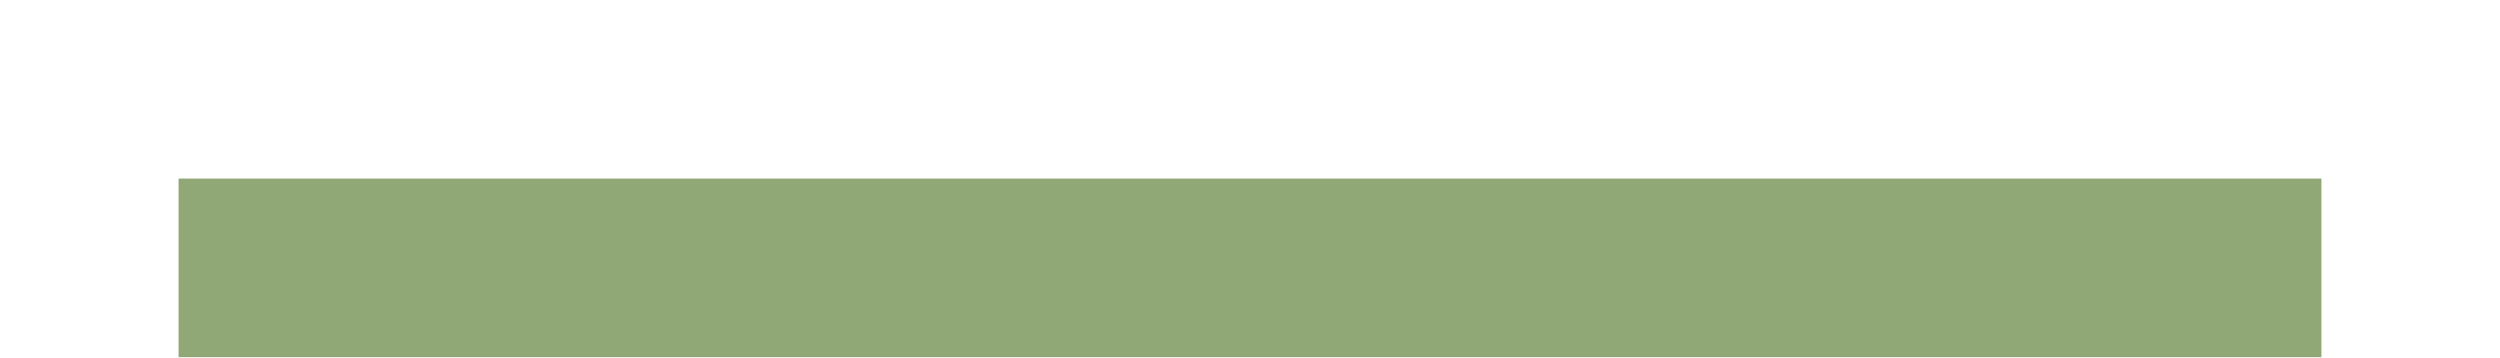
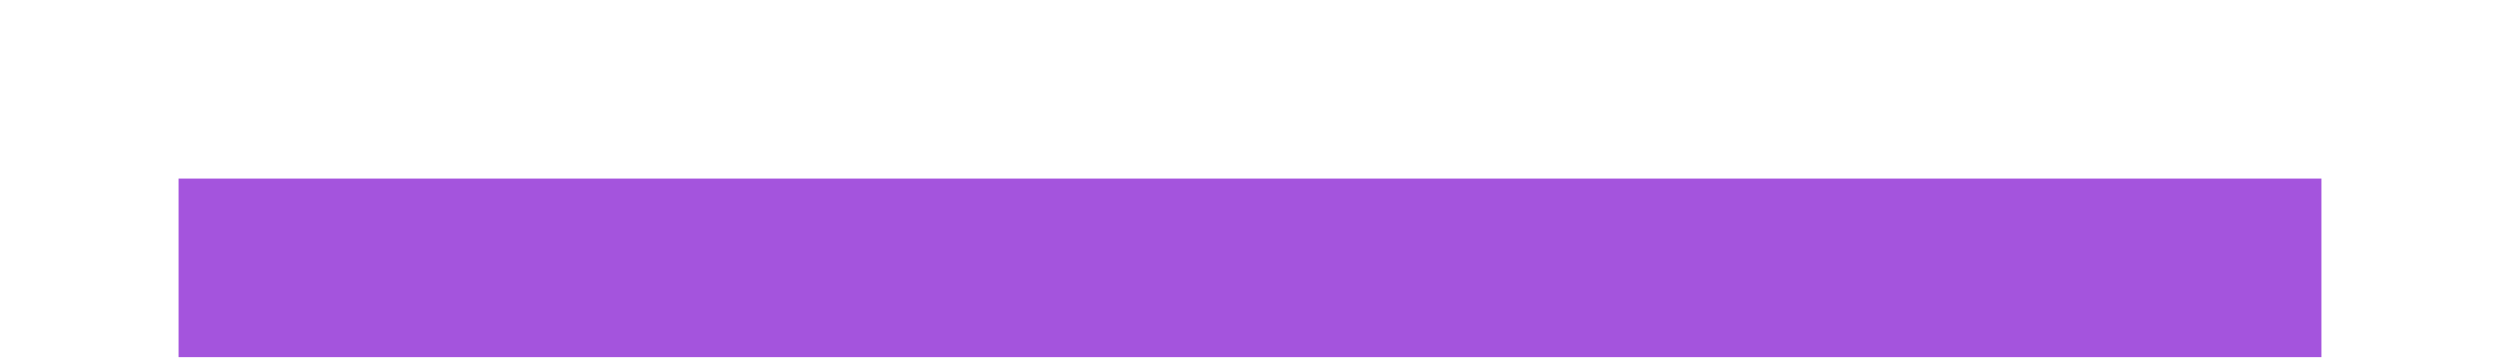
- <svg xmlns="http://www.w3.org/2000/svg" width="28" height="4" id="svg11300" version="1.0" style="display:inline;enable-background:new">
-   <defs id="defs3" />
-   <g style="display:inline" id="layer1" transform="translate(0,-296)">
-     <rect style="opacity:1;fill:#8fa876;fill-opacity:1;stroke:none" id="rect4270-9" width="24" height="2" x="2" y="298" />
+ <svg xmlns="http://www.w3.org/2000/svg" version="1.1" id="svg11300" x="0px" y="0px" viewBox="0 0 28 4" style="enable-background:new 0 0 28 4;" xml:space="preserve">
+   <style type="text/css">
+ 	.st0{fill:#A454DD;}
+ </style>
+   <g id="layer1" transform="translate(0,-296)">
+     <rect id="rect4270-9" x="2" y="298" class="st0" width="24" height="2" />
  </g>
</svg>
